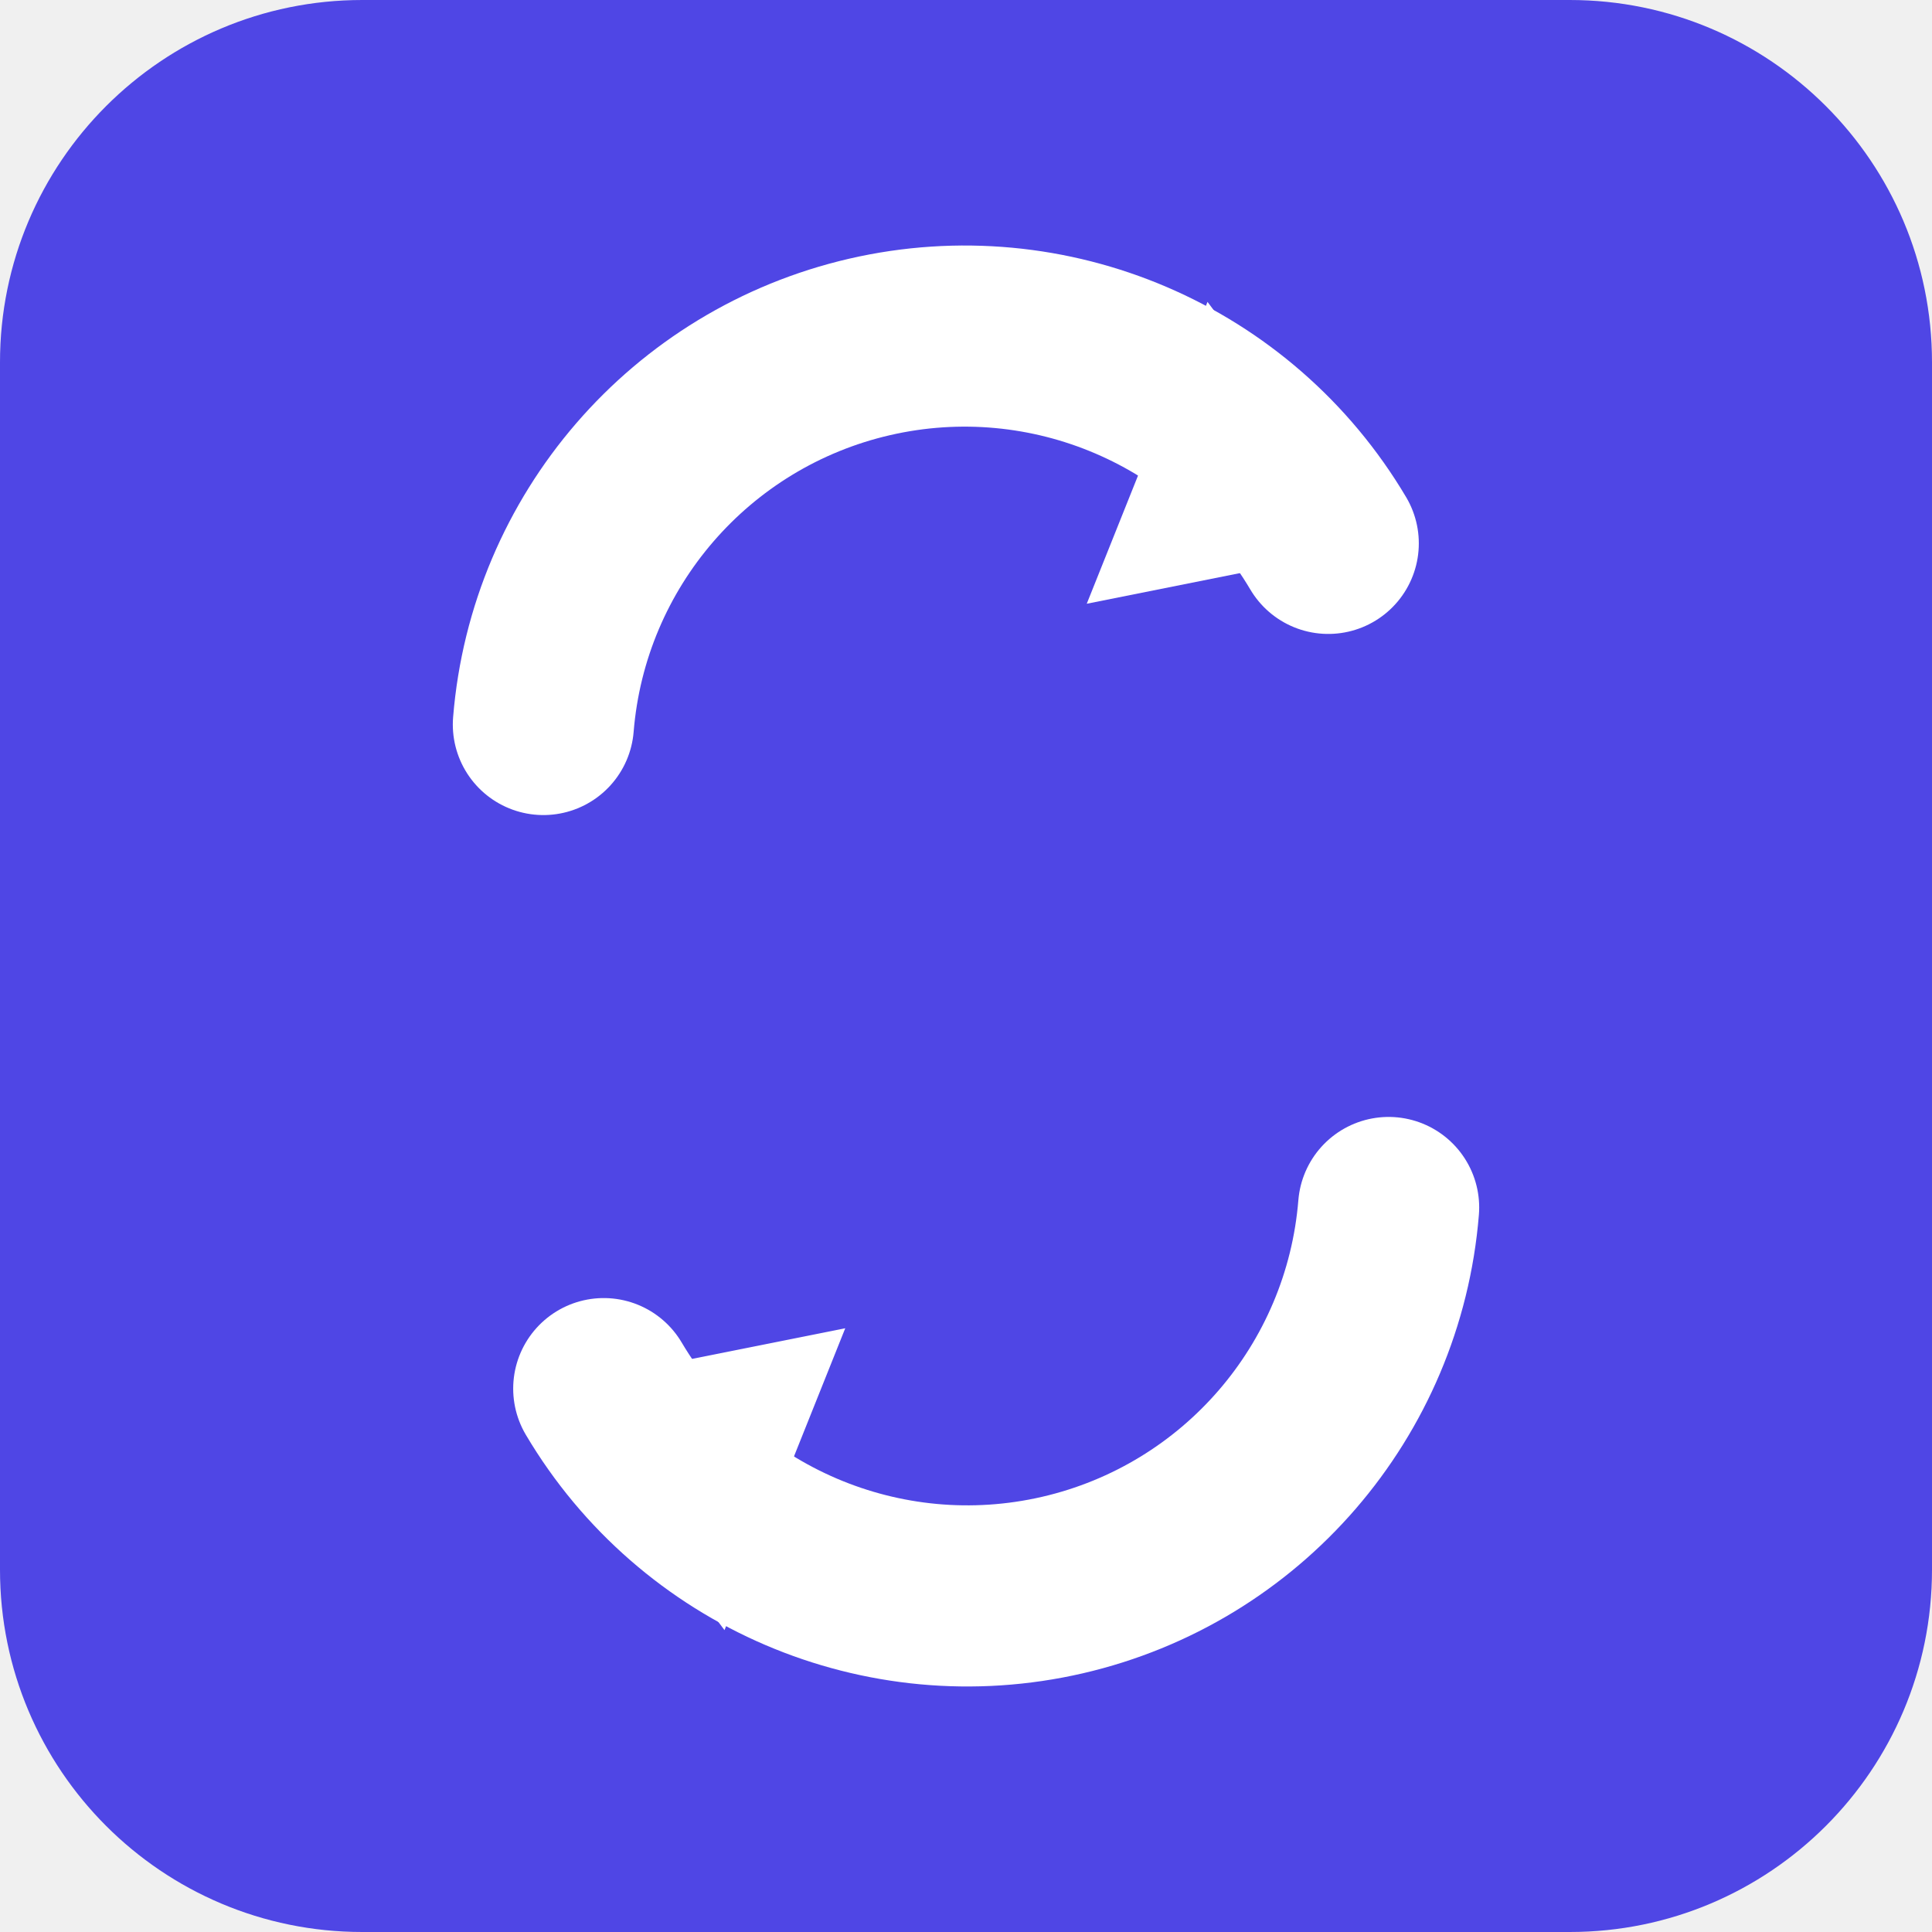
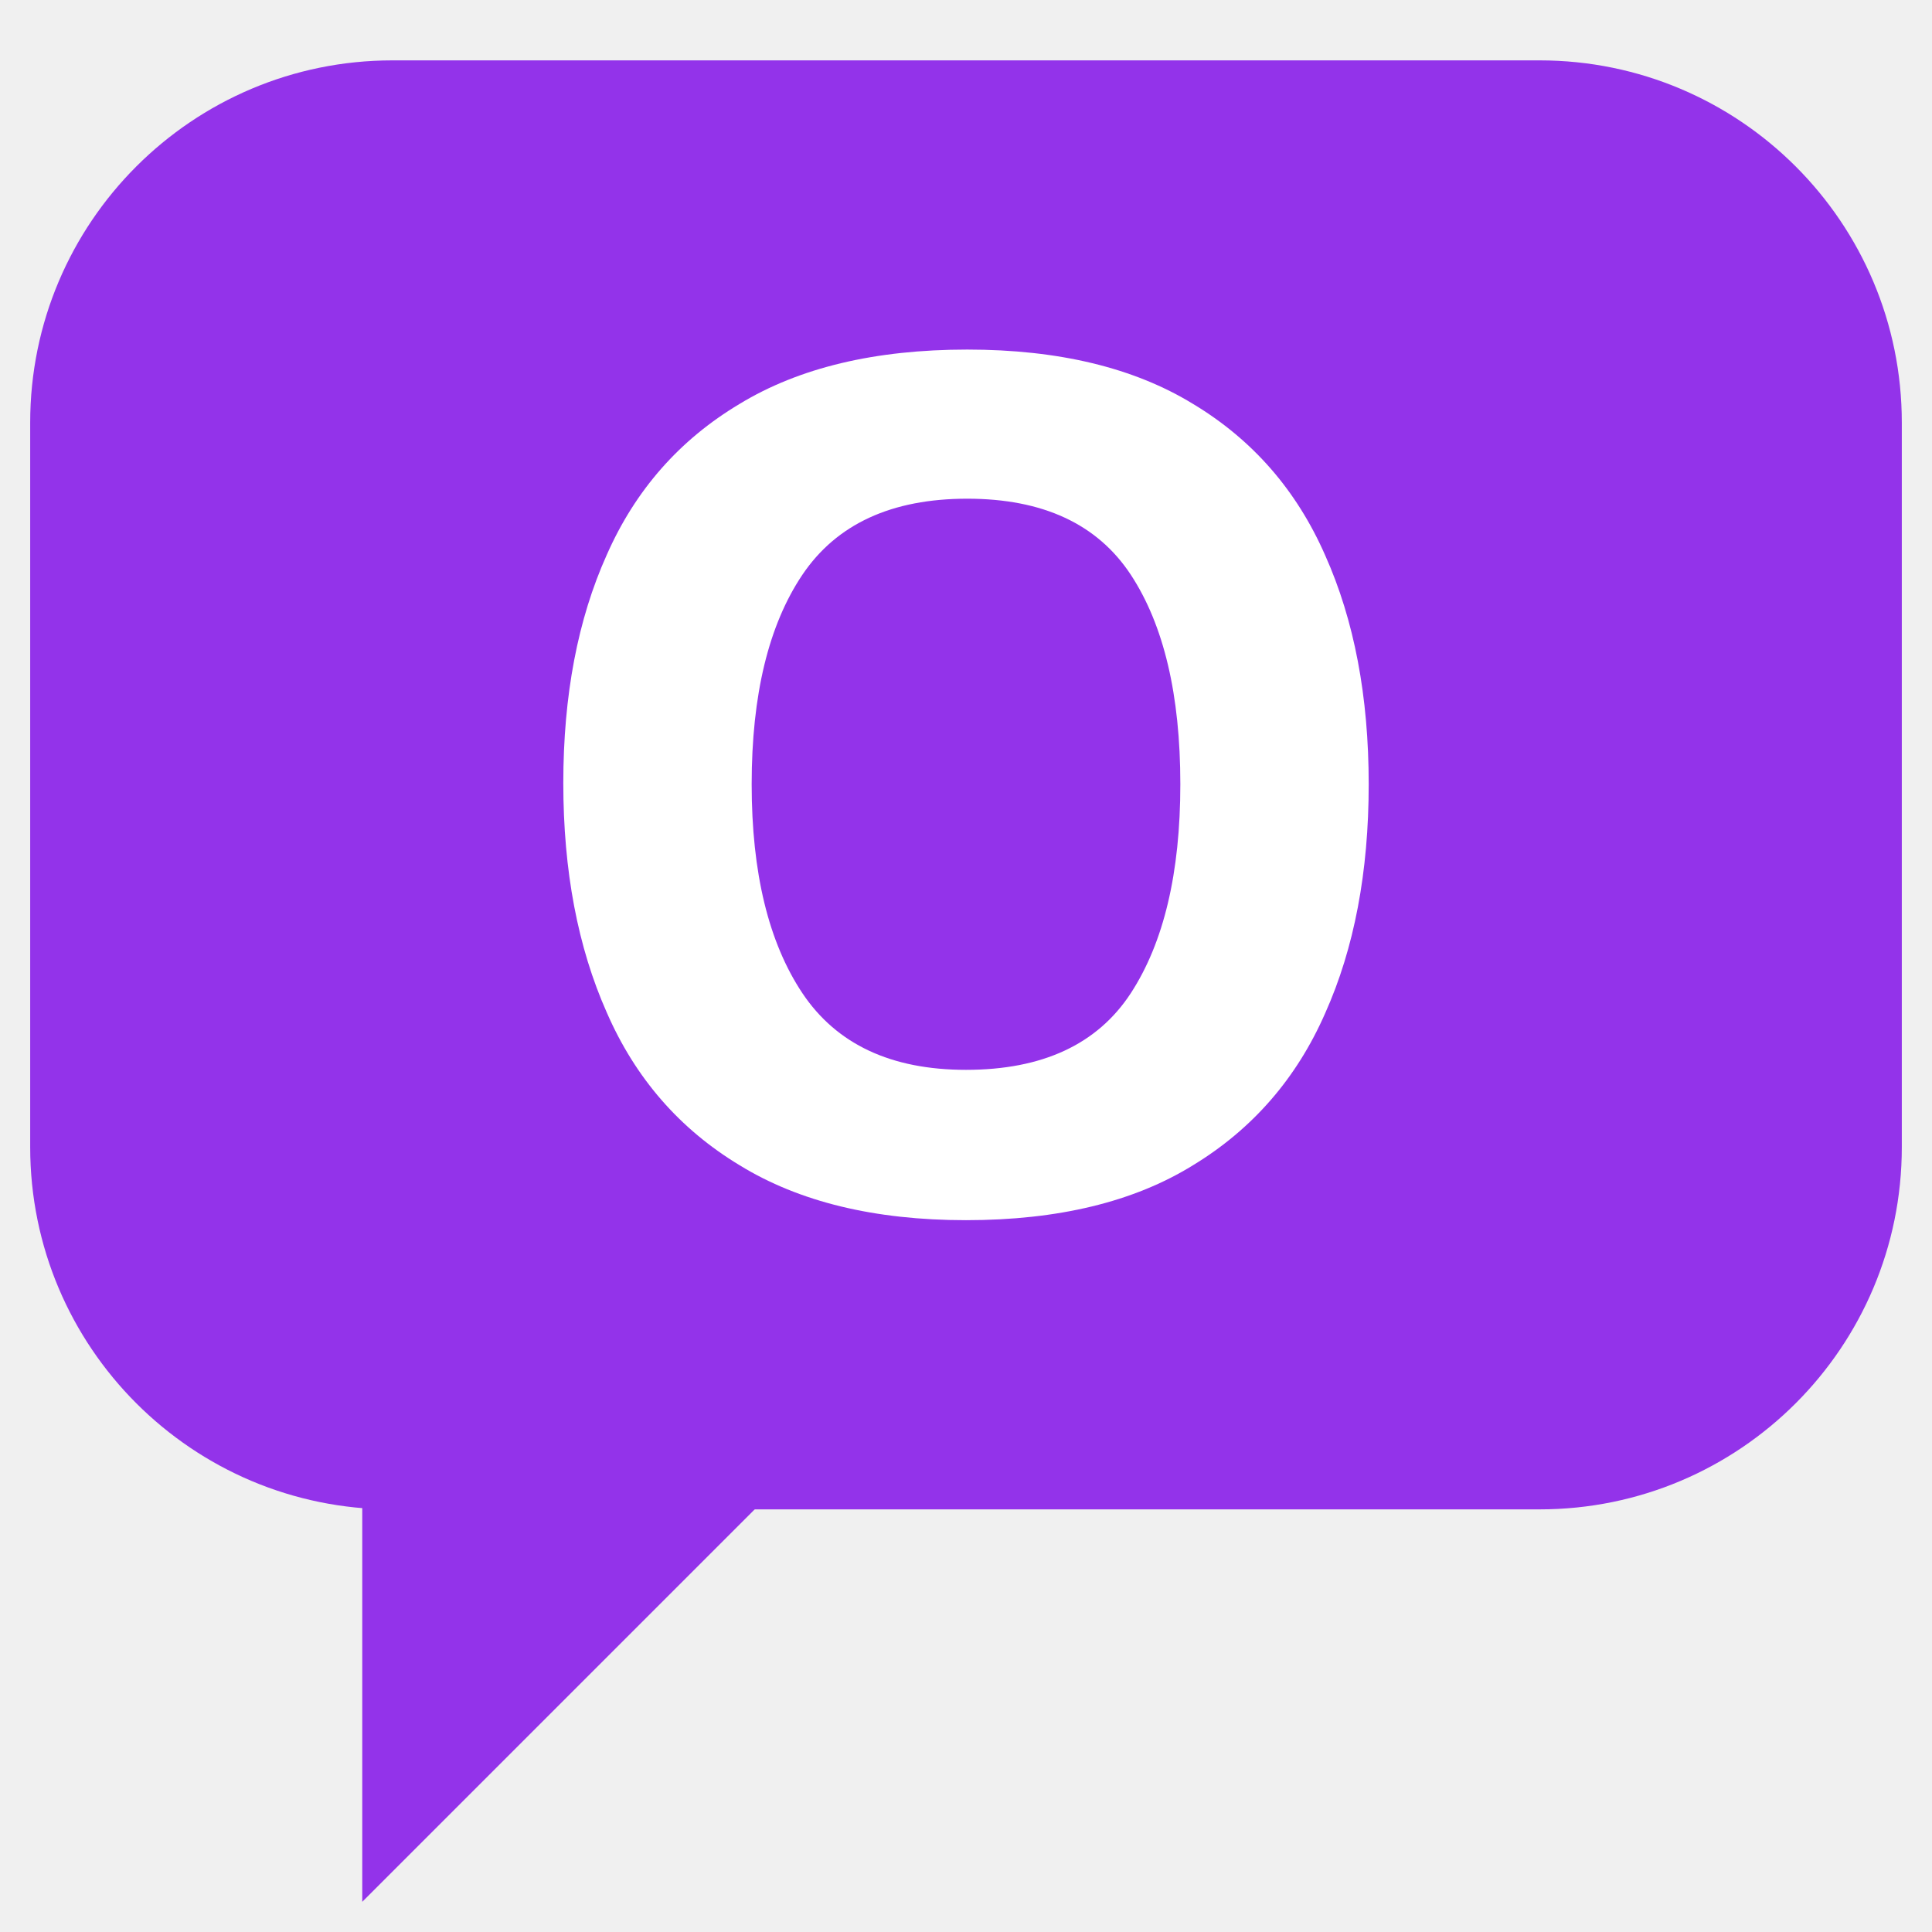
<svg xmlns="http://www.w3.org/2000/svg" viewBox="0 0 32 32">
-   <rect width="32" height="32" rx="6" fill="#4f46e5" />
-   <path d="M9 12a7 7 0 0 1 13-3" fill="none" stroke="#fff" stroke-width="3" stroke-linecap="round" />
-   <path d="M23 20a7 7 0 0 1-13 3" fill="none" stroke="#fff" stroke-width="3" stroke-linecap="round" />
-   <path d="M20 5l3 4-5 1z" fill="#fff" />
-   <path d="M12 27l-3-4 5-1z" fill="#fff" />
+   <rect x="0.5" y="1" width="31" height="24" rx="6" fill="#9333ea" />
+   <path d="M6 23v8.5l8.5-8.5z" fill="#9333ea" />
+   <path d="M22.67 12.99Q22.67 15.17 21.95 16.78Q21.24 18.4 19.76 19.3Q18.29 20.21 16 20.21Q13.73 20.21 12.25 19.3Q10.76 18.4 10.05 16.77Q9.33 15.15 9.33 12.97Q9.33 10.79 10.05 9.19Q10.76 7.58 12.25 6.69Q13.73 5.79 16.02 5.79Q18.29 5.79 19.76 6.69Q21.24 7.58 21.95 9.2Q22.67 10.81 22.67 12.99ZM12.45 12.99Q12.45 15.19 13.29 16.45Q14.14 17.72 16 17.72Q17.9 17.72 18.73 16.45Q19.55 15.19 19.55 12.99Q19.55 10.77 18.73 9.52Q17.9 8.26 16.02 8.26Q14.14 8.26 13.29 9.52Q12.45 10.77 12.45 12.99Z" fill="#fff" />
</svg>
